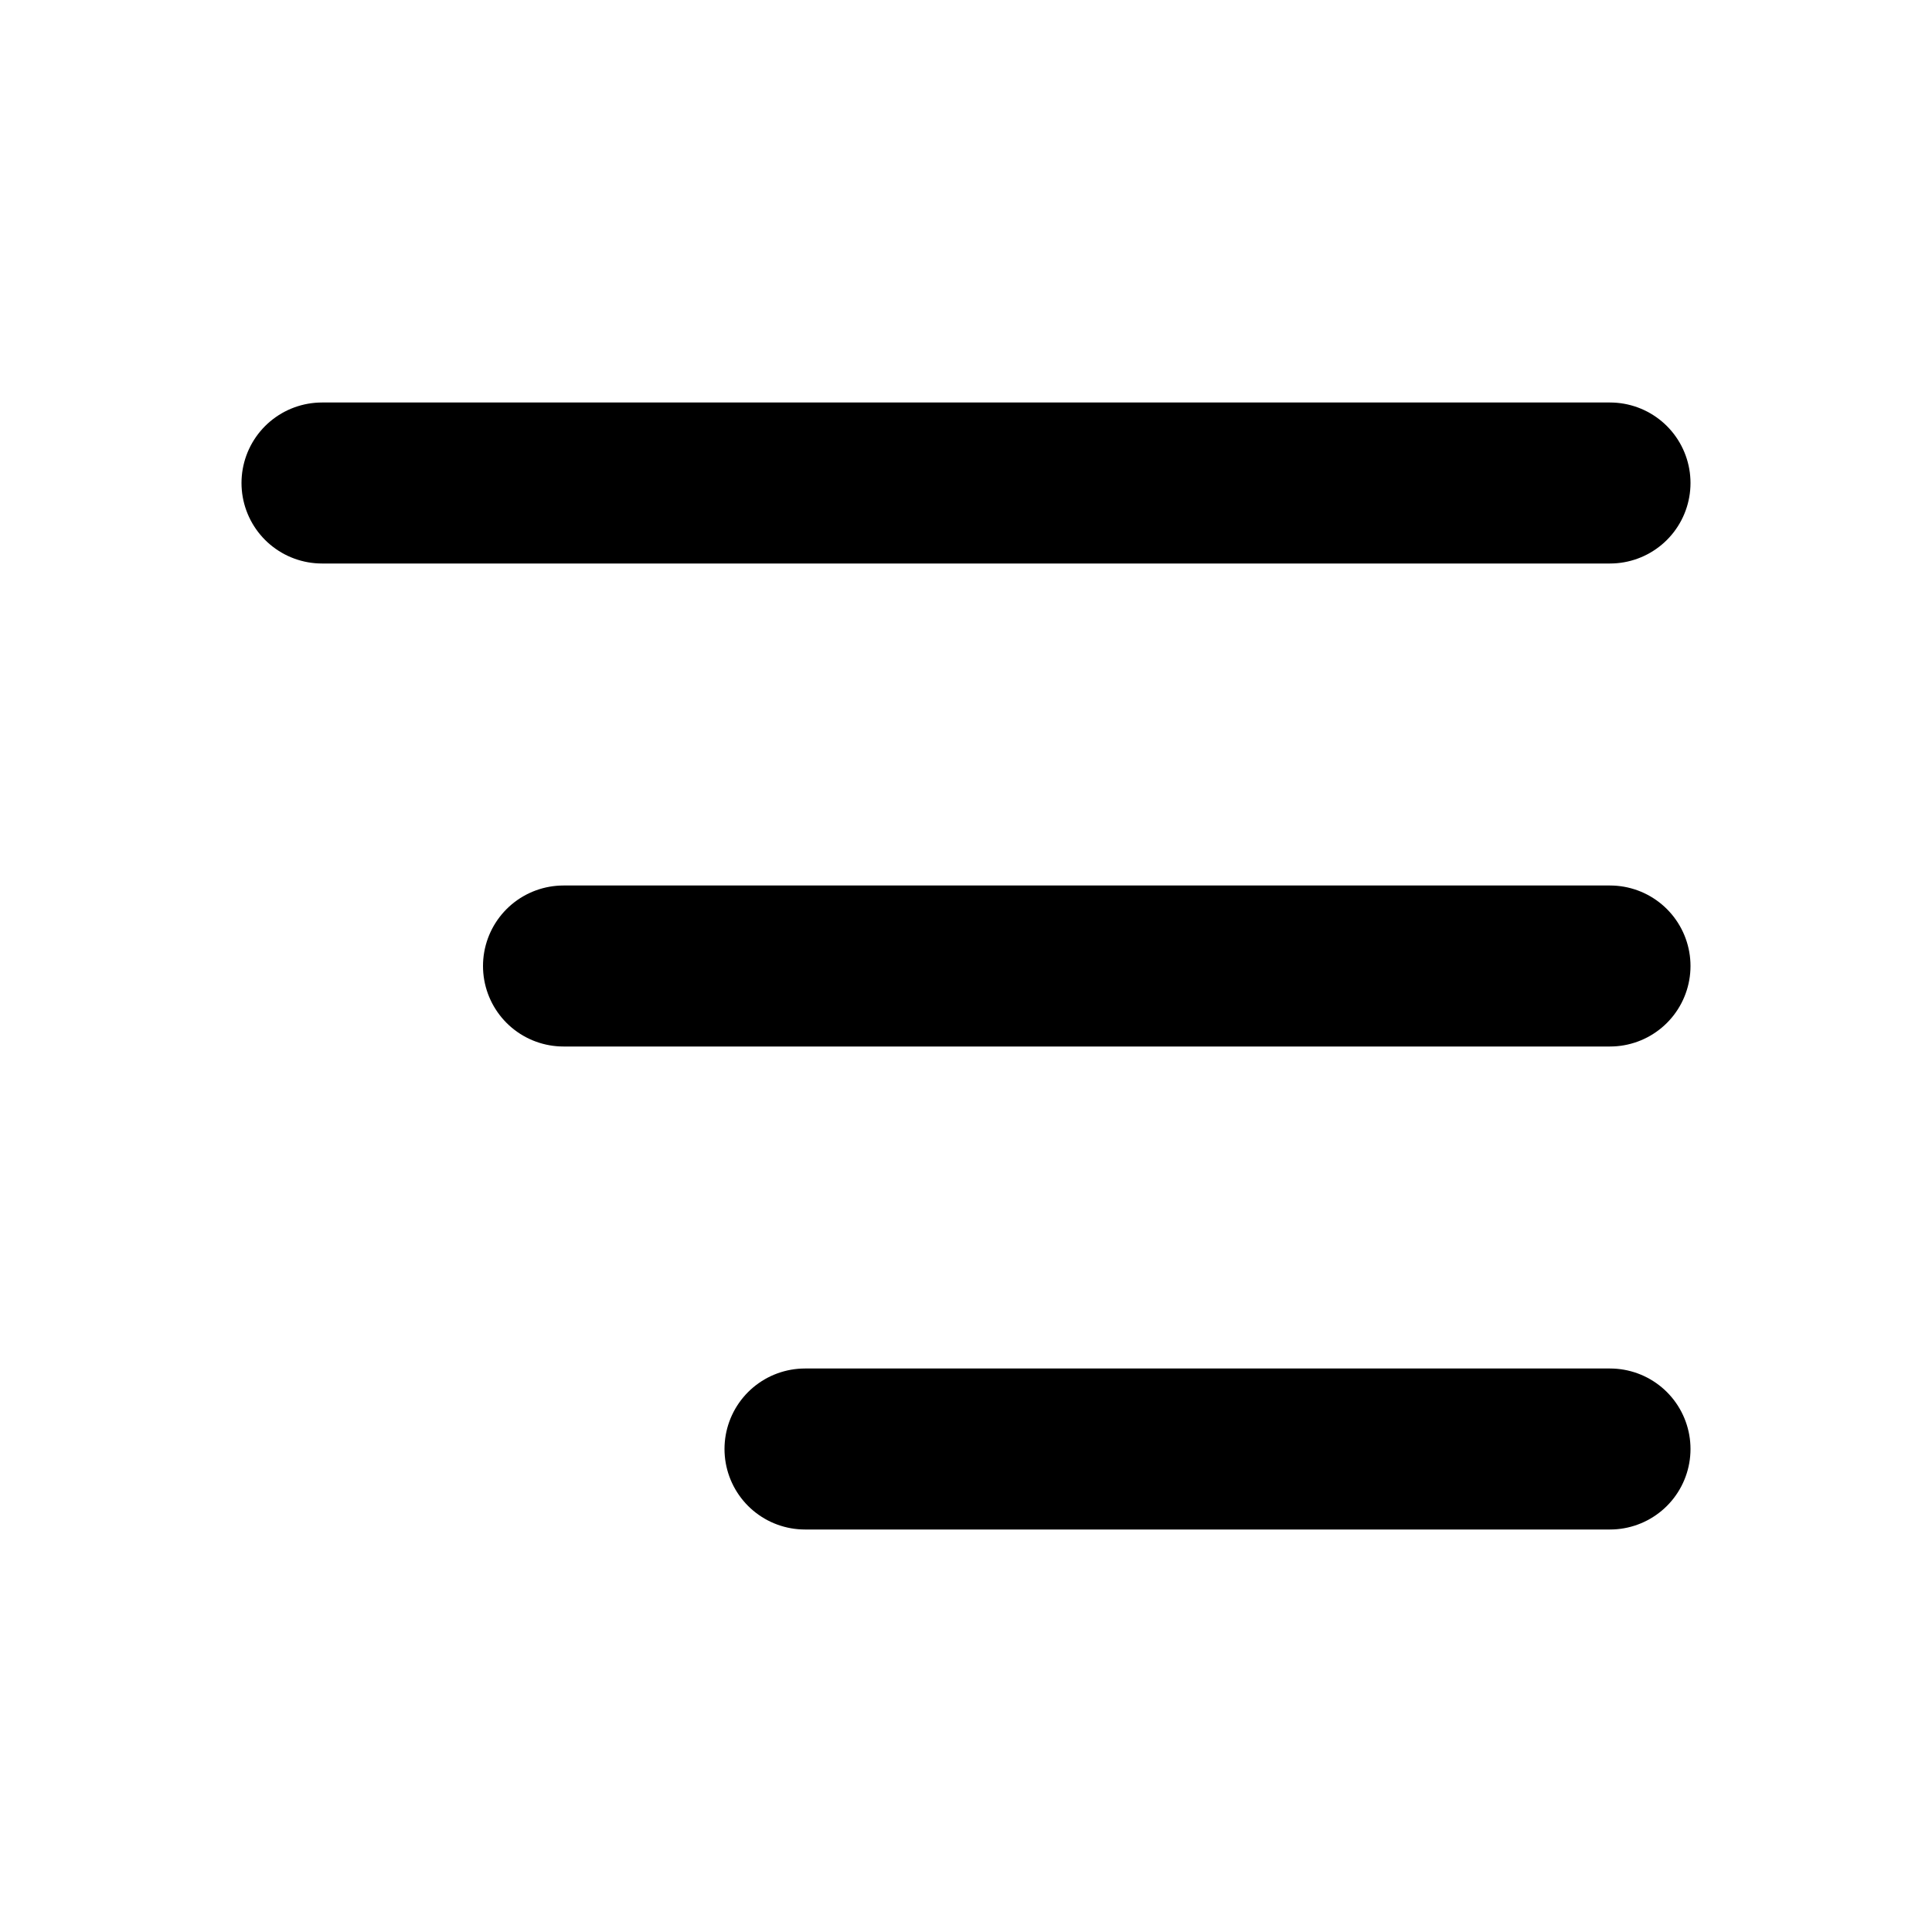
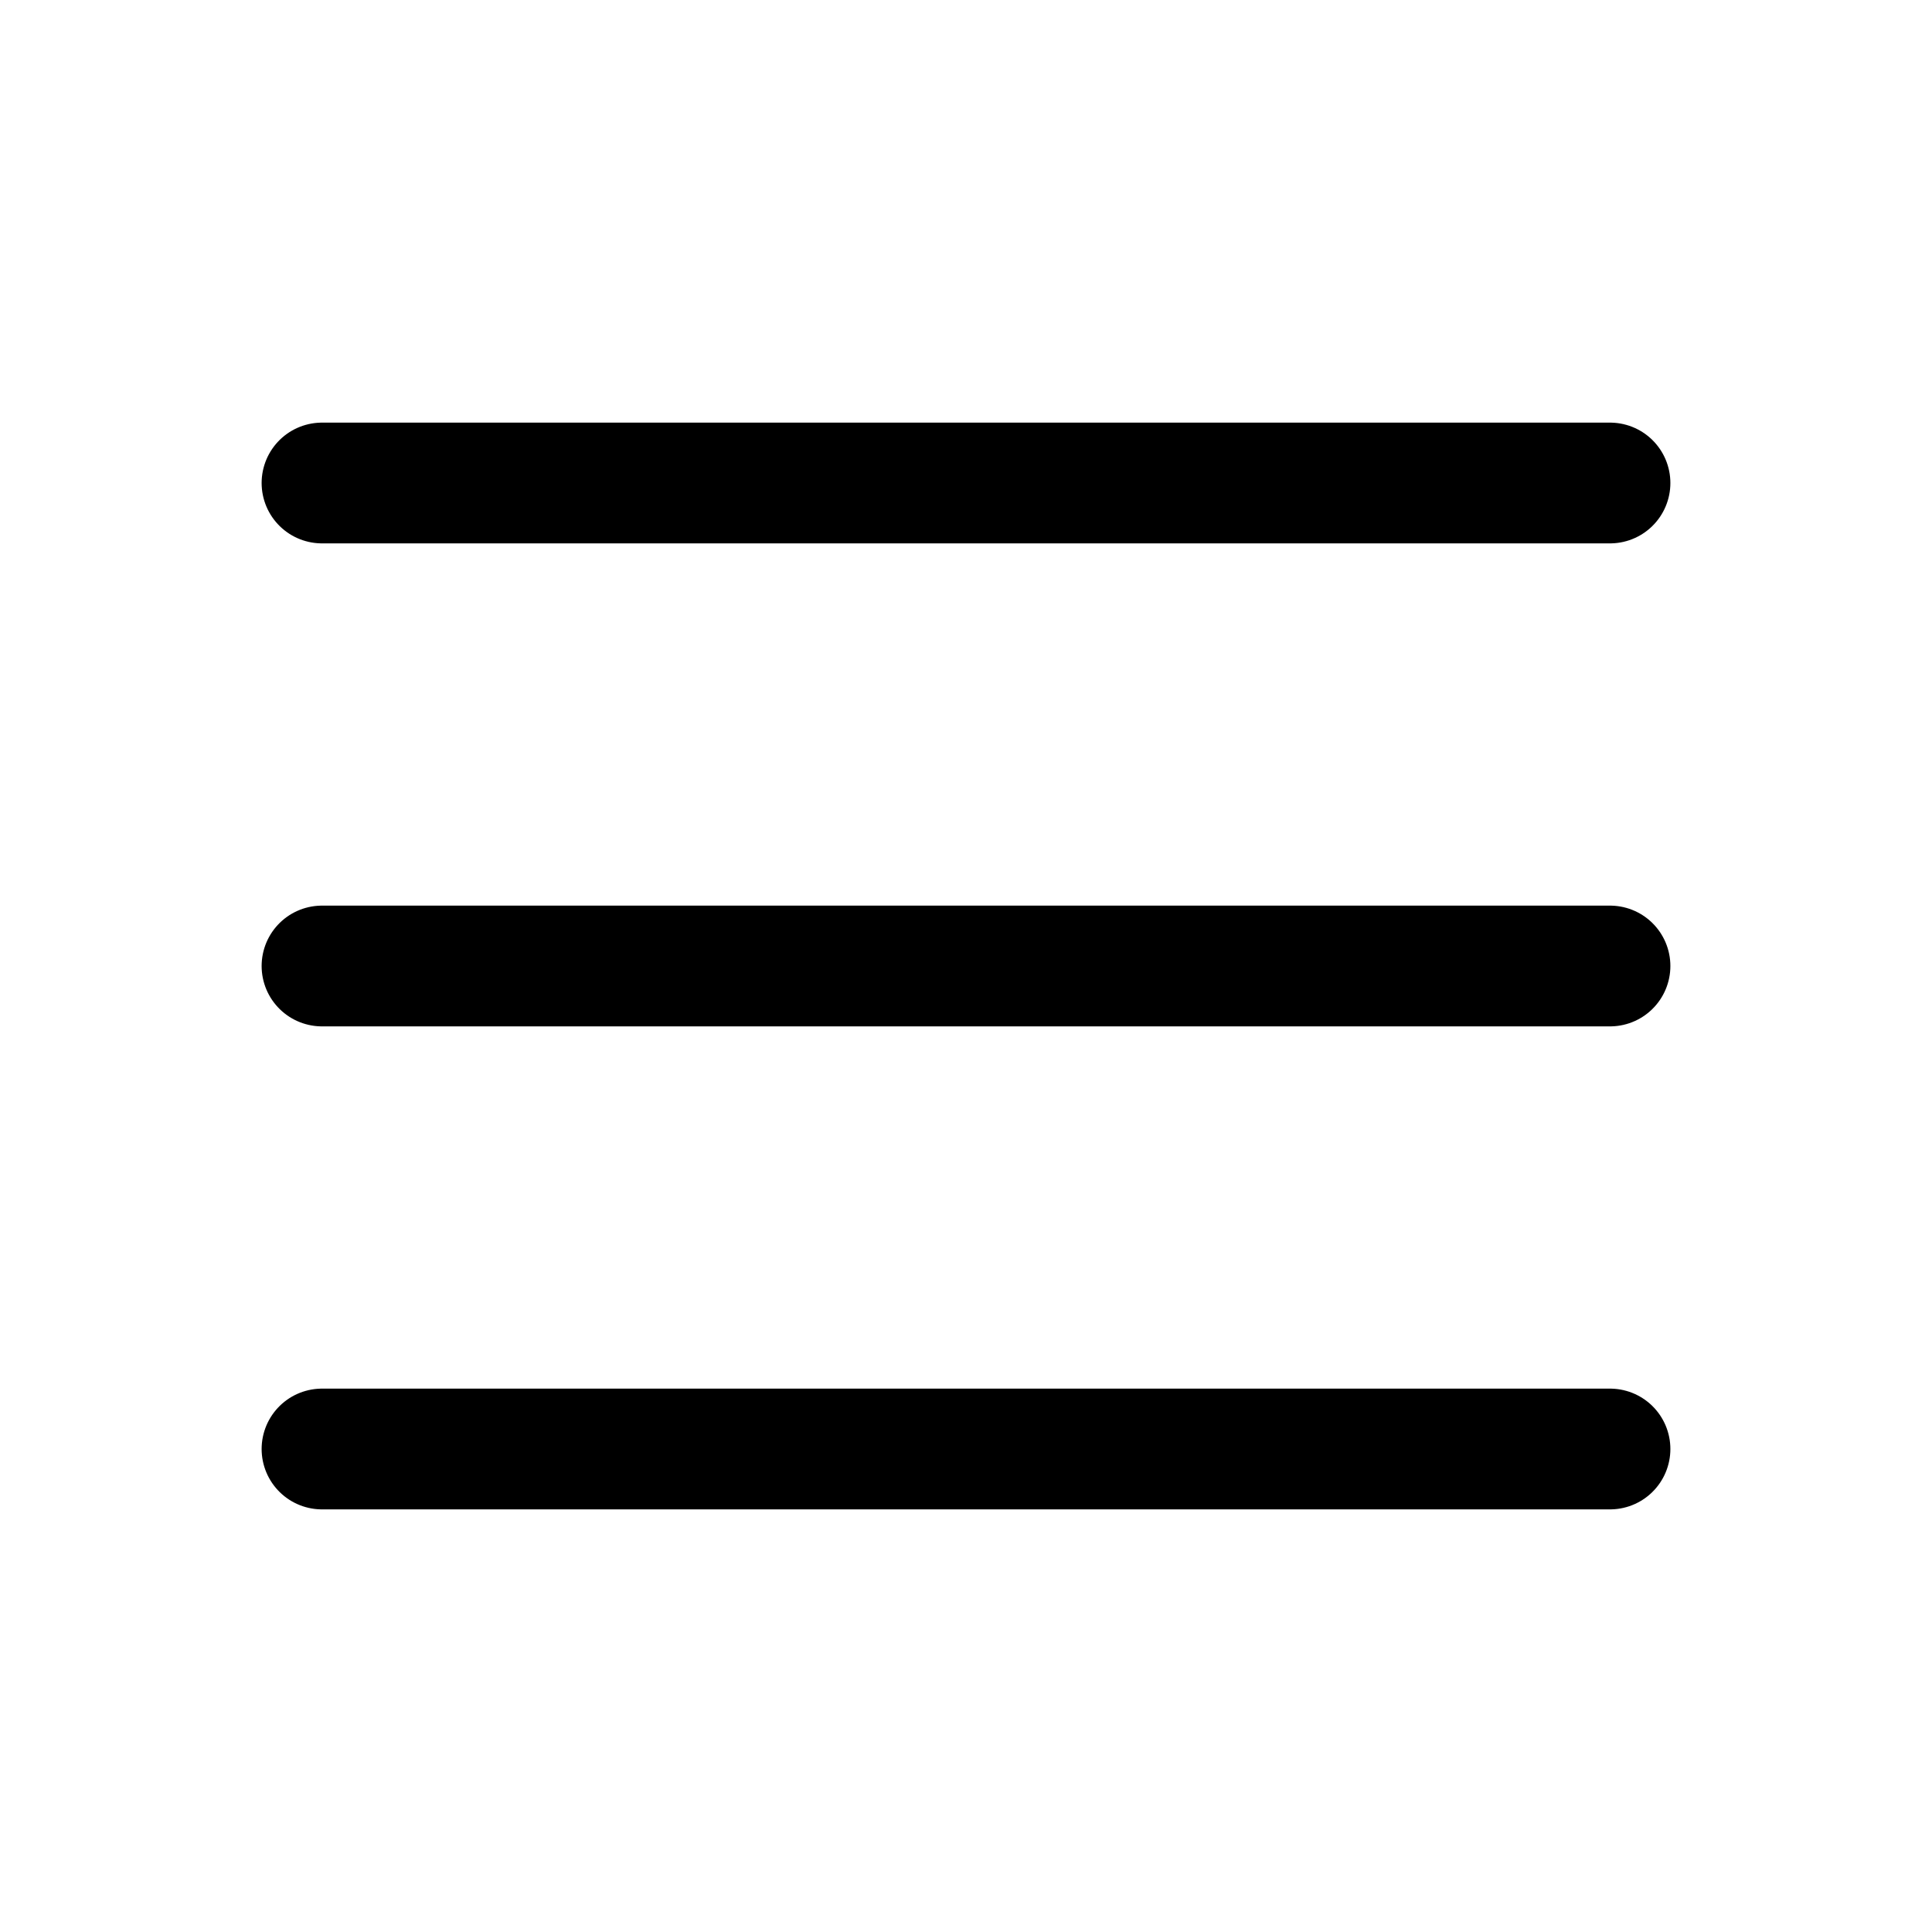
- <svg xmlns="http://www.w3.org/2000/svg" width="24" height="24" viewBox="0 0 24 24" fill="none" stroke="currentColor" stroke-width="2" stroke-linecap="round" stroke-linejoin="round" class="icon icon-tabler icons-tabler-outline icon-tabler-menu-deep">
-   <path stroke="none" d="M0 0h24v24H0z" fill="none" />
+ <svg xmlns="http://www.w3.org/2000/svg" width="24" height="24" viewBox="0 0 24 24" fill="none" stroke="currentColor" stroke-width="1.5" stroke-linecap="round" stroke-linejoin="round">
  <path d="M4 6h16" />
-   <path d="M7 12h13" />
-   <path d="M10 18h10" />
+   <path d="M4 12h16" />
+   <path d="M4 18h16" />
</svg>
